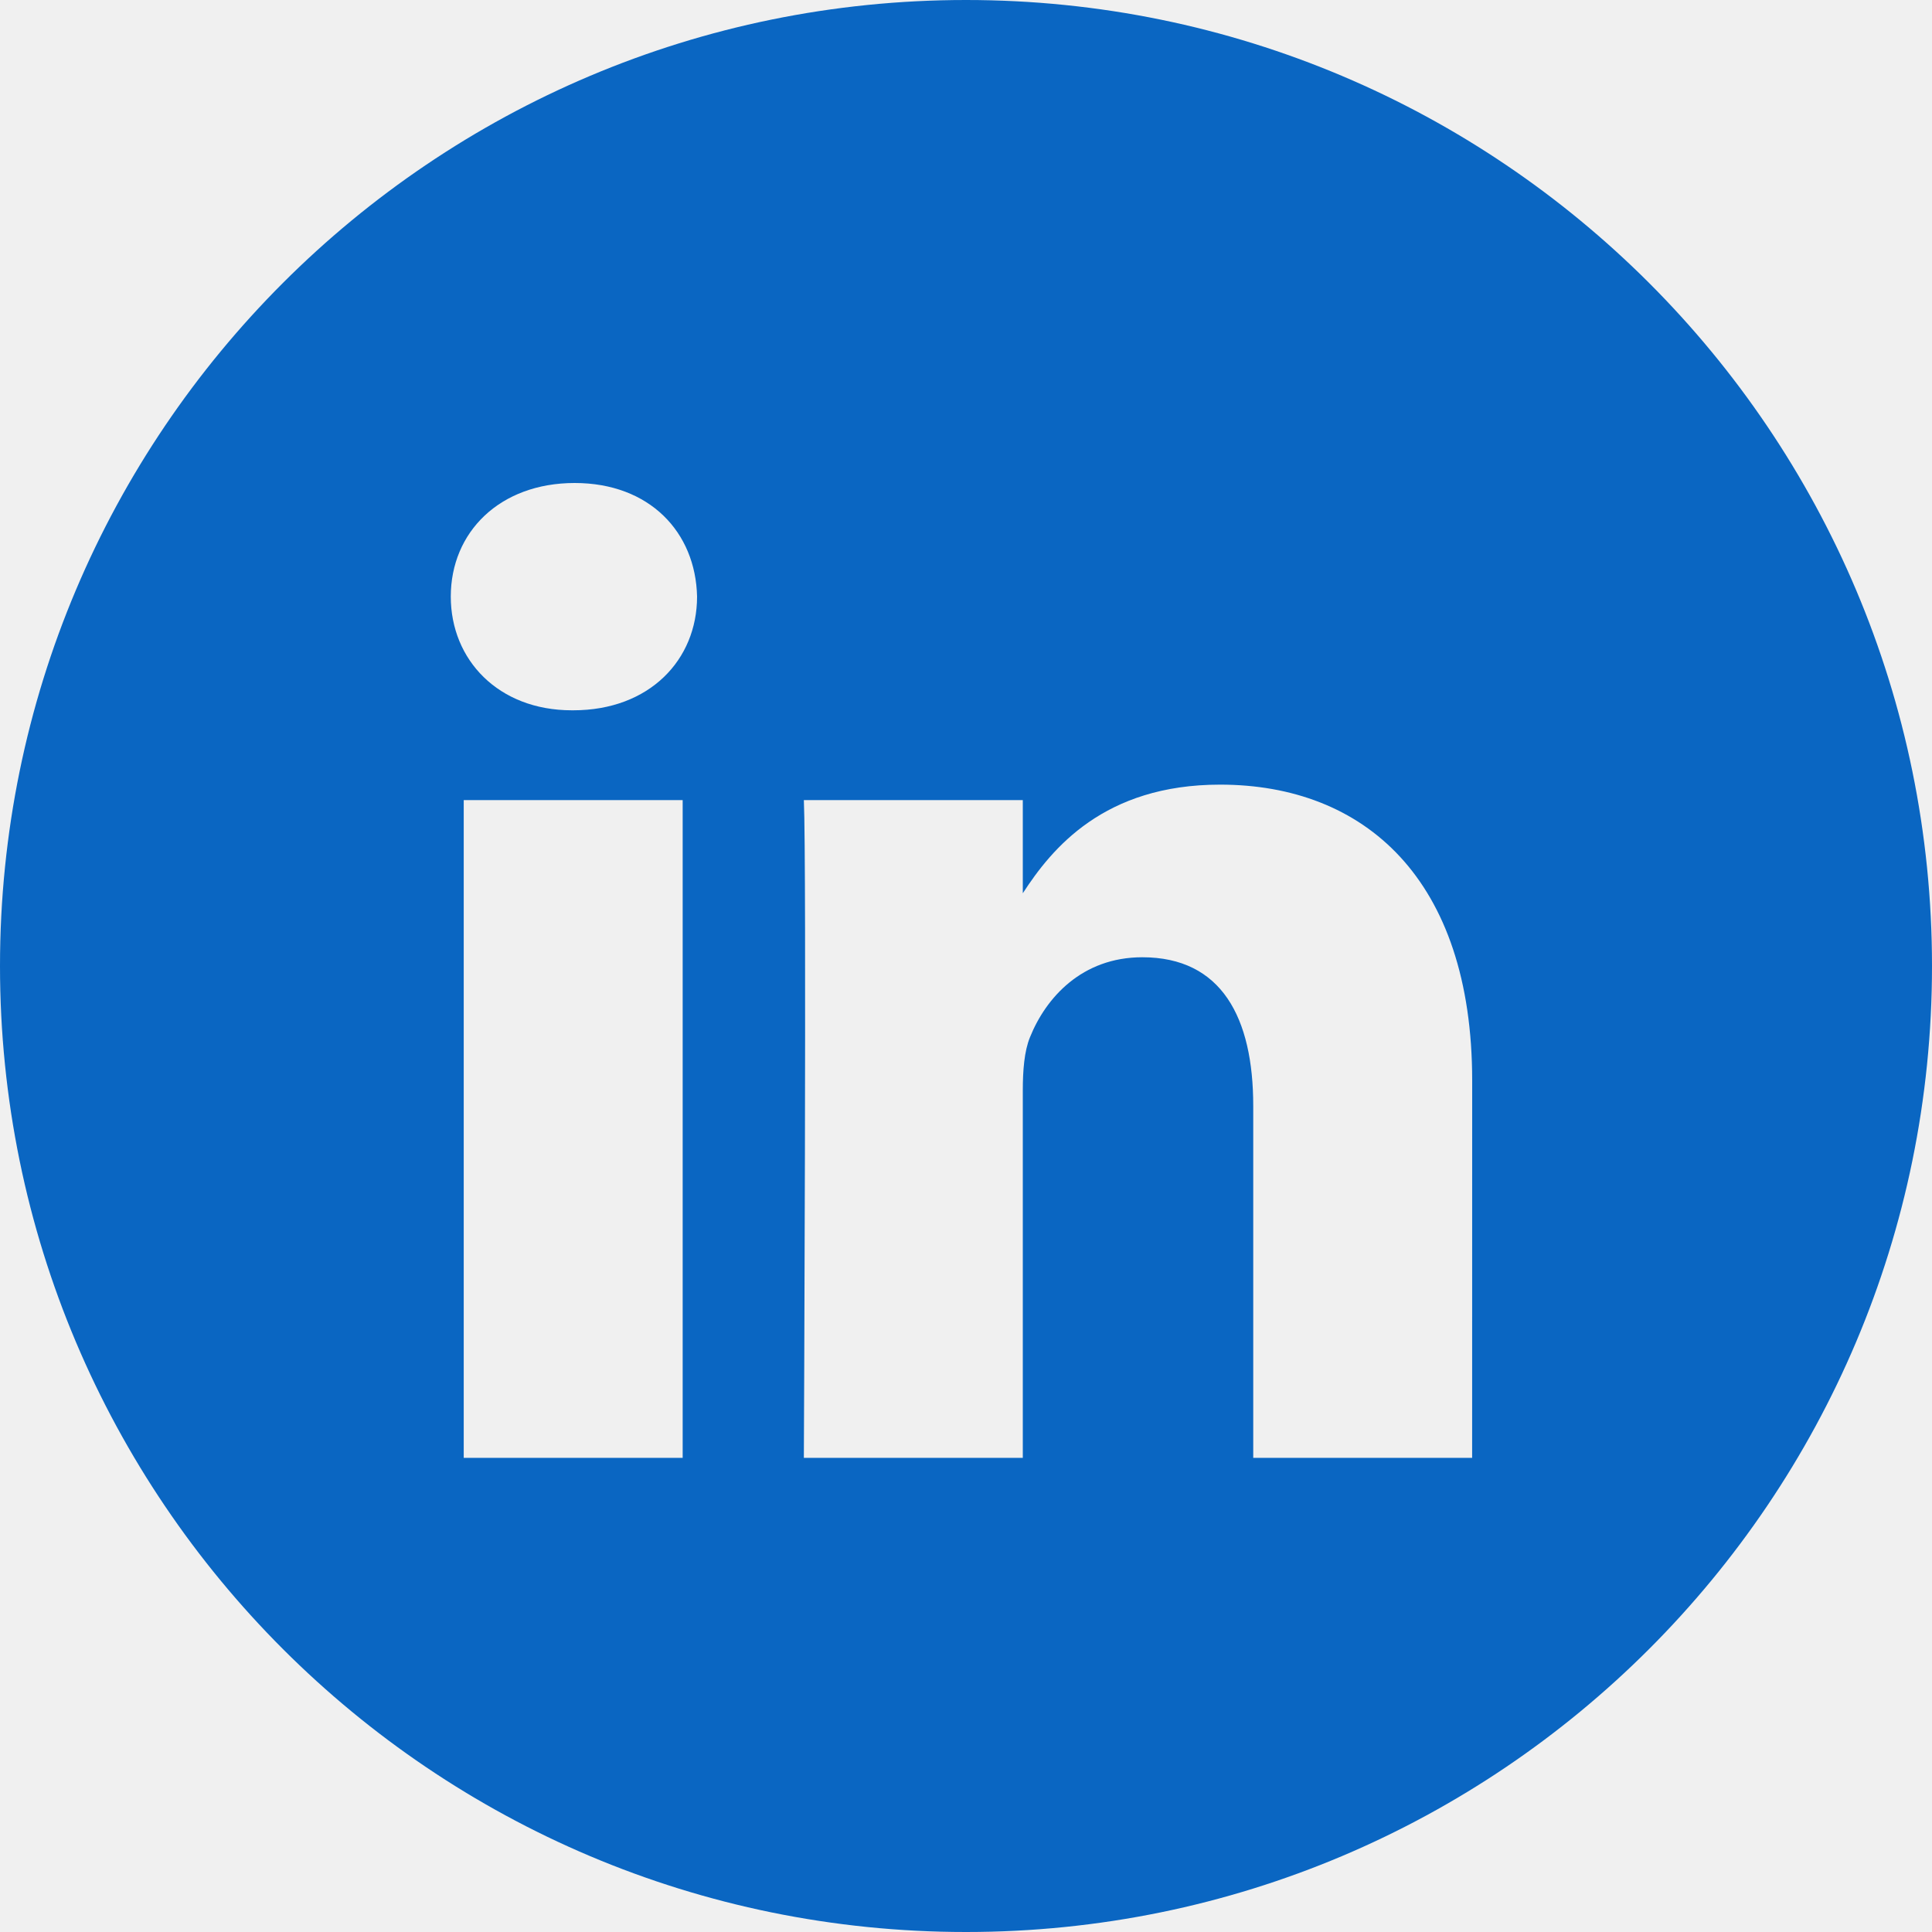
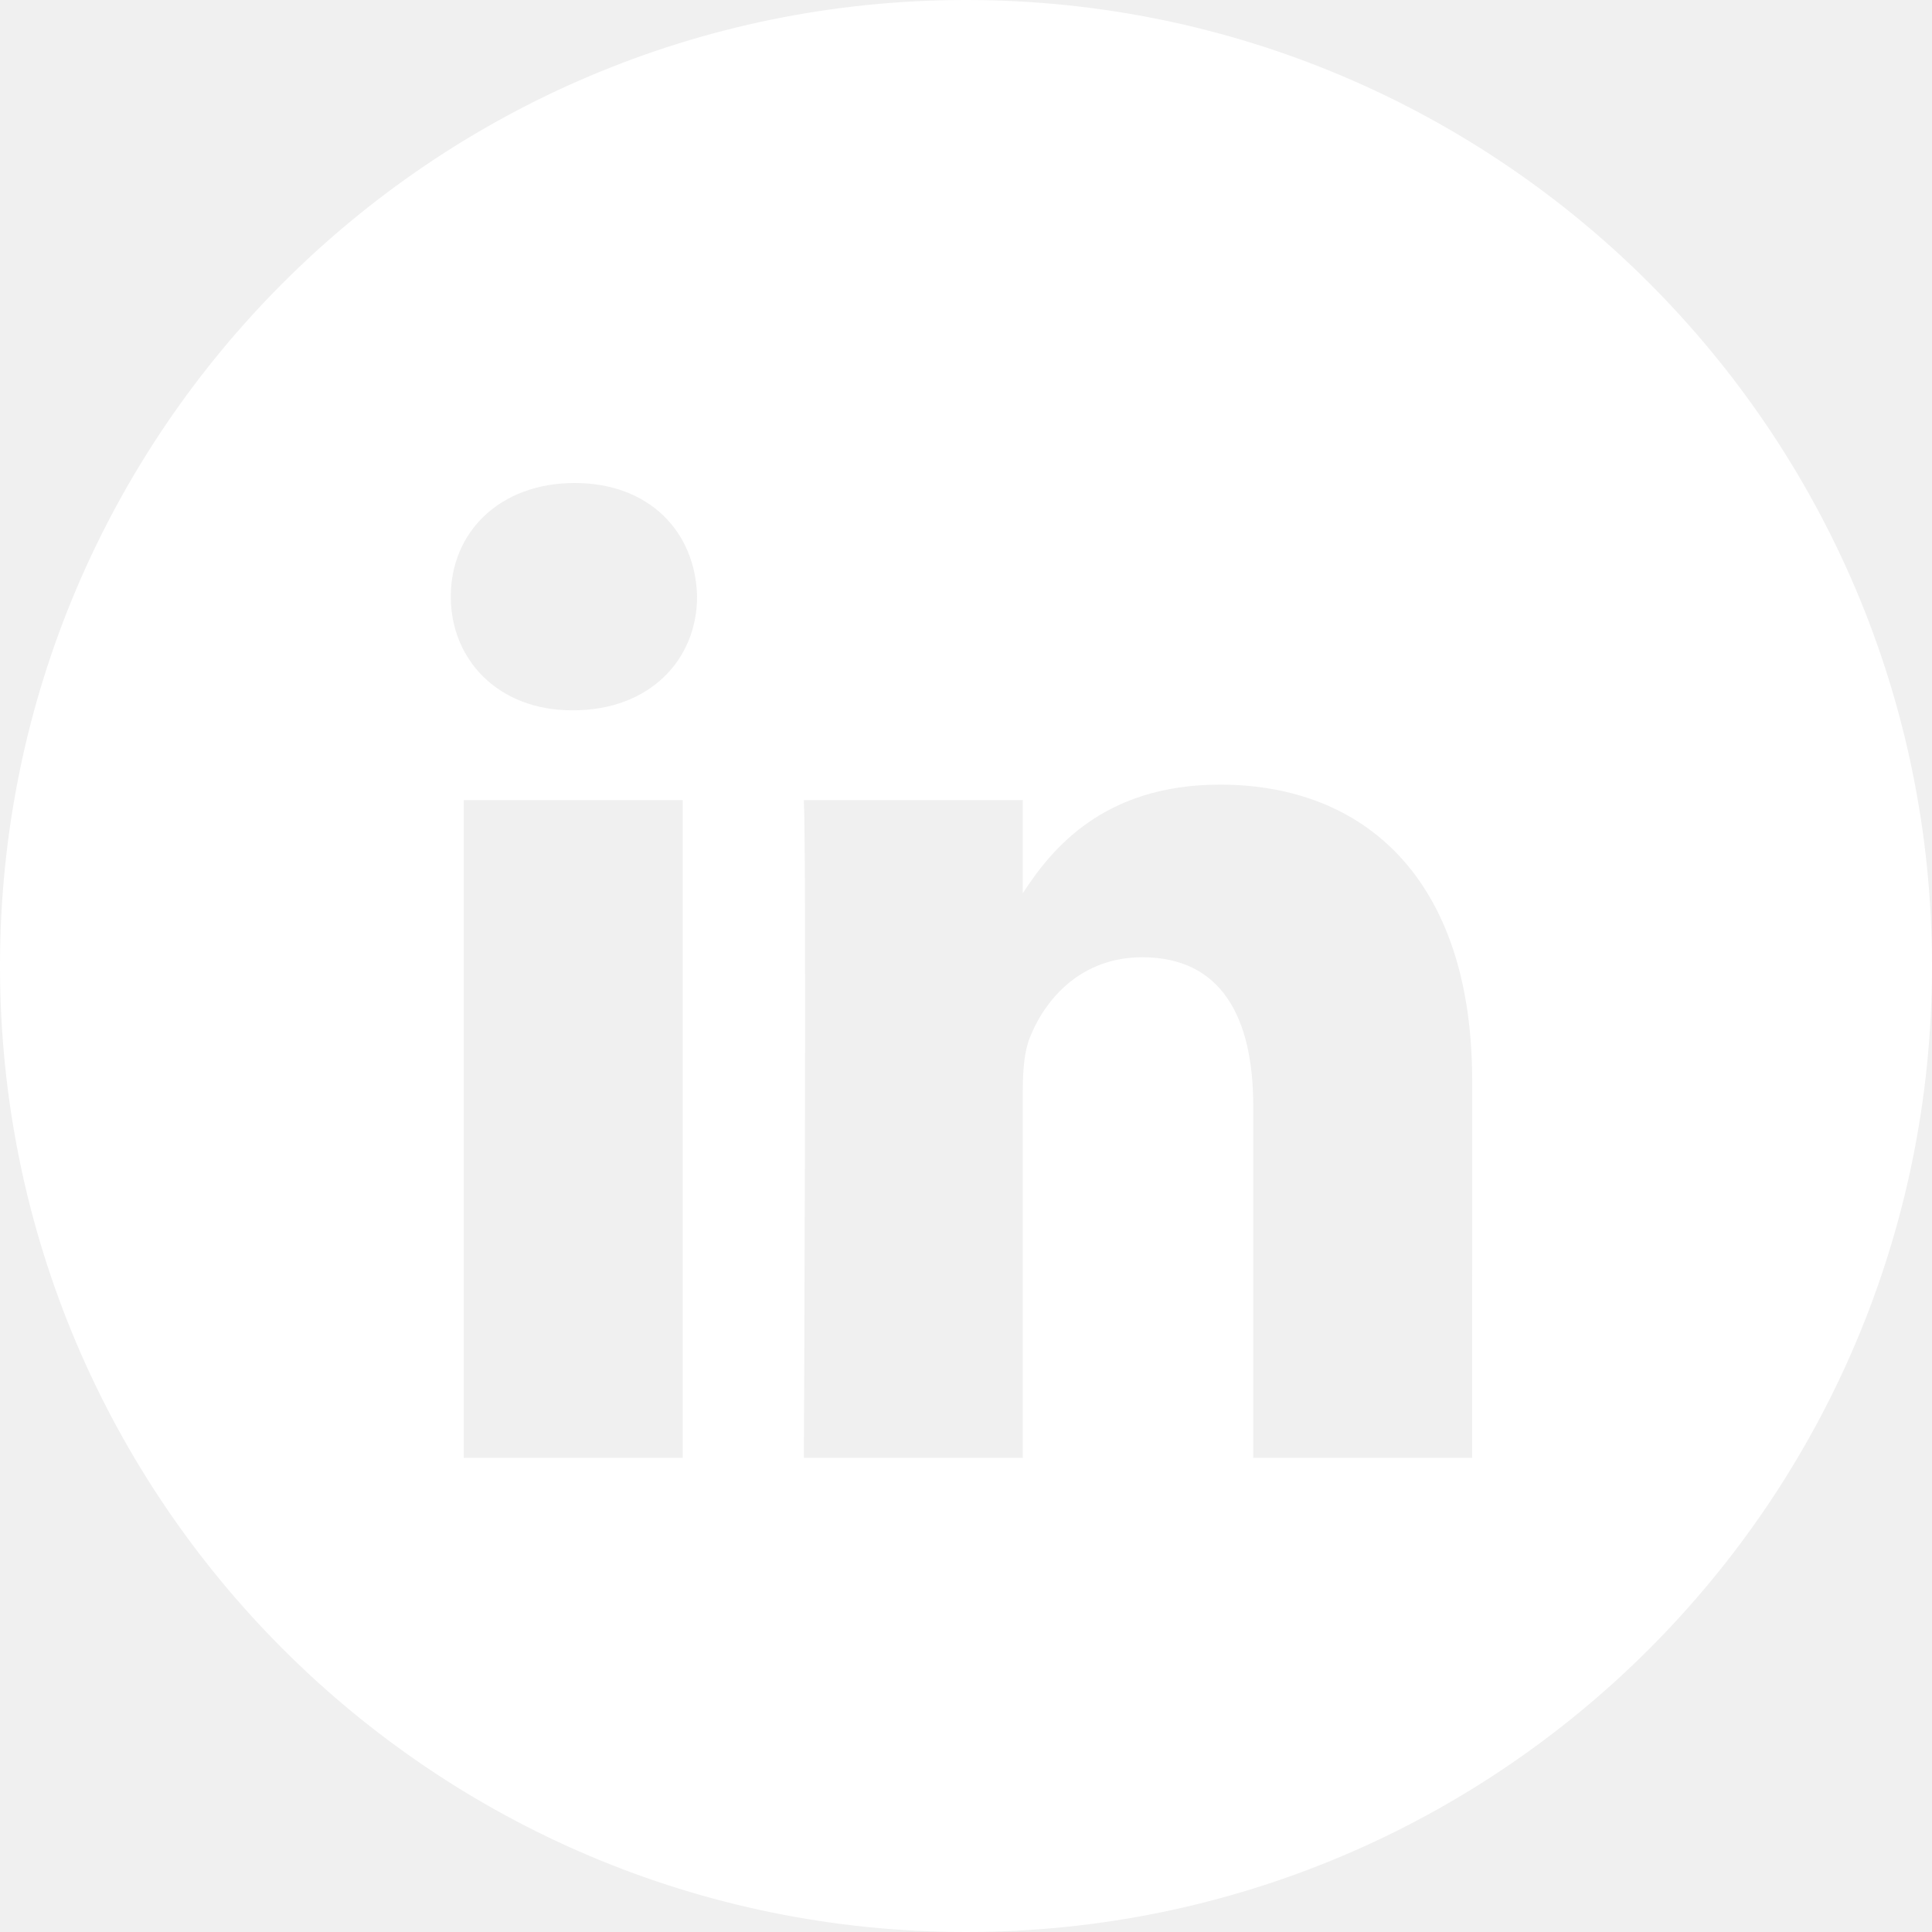
<svg xmlns="http://www.w3.org/2000/svg" width="40" height="40" viewBox="0 0 40 40">
-   <path fill="#0a66c2" fill-rule="evenodd" clip-rule="evenodd" d="M20 0C8.954 0 0 8.954 0 20C0 31.046 8.954 40 20 40C31.046 40 40 31.046 40 20C40 8.954 31.046 0 20 0ZM9.601 16.565H14.134V30.183H9.601V16.565ZM14.432 12.352C14.403 11.017 13.448 10 11.898 10C10.347 10 9.333 11.017 9.333 12.352C9.333 13.66 10.317 14.706 11.839 14.706H11.868C13.448 14.706 14.432 13.66 14.432 12.352ZM25.261 16.245C28.244 16.245 30.48 18.192 30.48 22.375L30.479 30.183H25.947V22.897C25.947 21.067 25.291 19.819 23.65 19.819C22.398 19.819 21.652 20.66 21.325 21.474C21.205 21.765 21.176 22.171 21.176 22.578V30.183H16.643C16.643 30.183 16.702 17.843 16.643 16.565H21.176V18.494C21.777 17.567 22.855 16.245 25.261 16.245Z" />
+   <path fill="#FFF" fill-rule="evenodd" clip-rule="evenodd" d="M20 0C8.954 0 0 8.954 0 20C0 31.046 8.954 40 20 40C31.046 40 40 31.046 40 20C40 8.954 31.046 0 20 0ZM9.601 16.565H14.134V30.183H9.601V16.565ZM14.432 12.352C14.403 11.017 13.448 10 11.898 10C10.347 10 9.333 11.017 9.333 12.352C9.333 13.66 10.317 14.706 11.839 14.706H11.868C13.448 14.706 14.432 13.66 14.432 12.352ZM25.261 16.245C28.244 16.245 30.48 18.192 30.48 22.375L30.479 30.183H25.947V22.897C25.947 21.067 25.291 19.819 23.65 19.819C22.398 19.819 21.652 20.66 21.325 21.474C21.205 21.765 21.176 22.171 21.176 22.578V30.183H16.643C16.643 30.183 16.702 17.843 16.643 16.565H21.176V18.494C21.777 17.567 22.855 16.245 25.261 16.245Z" />
</svg>
